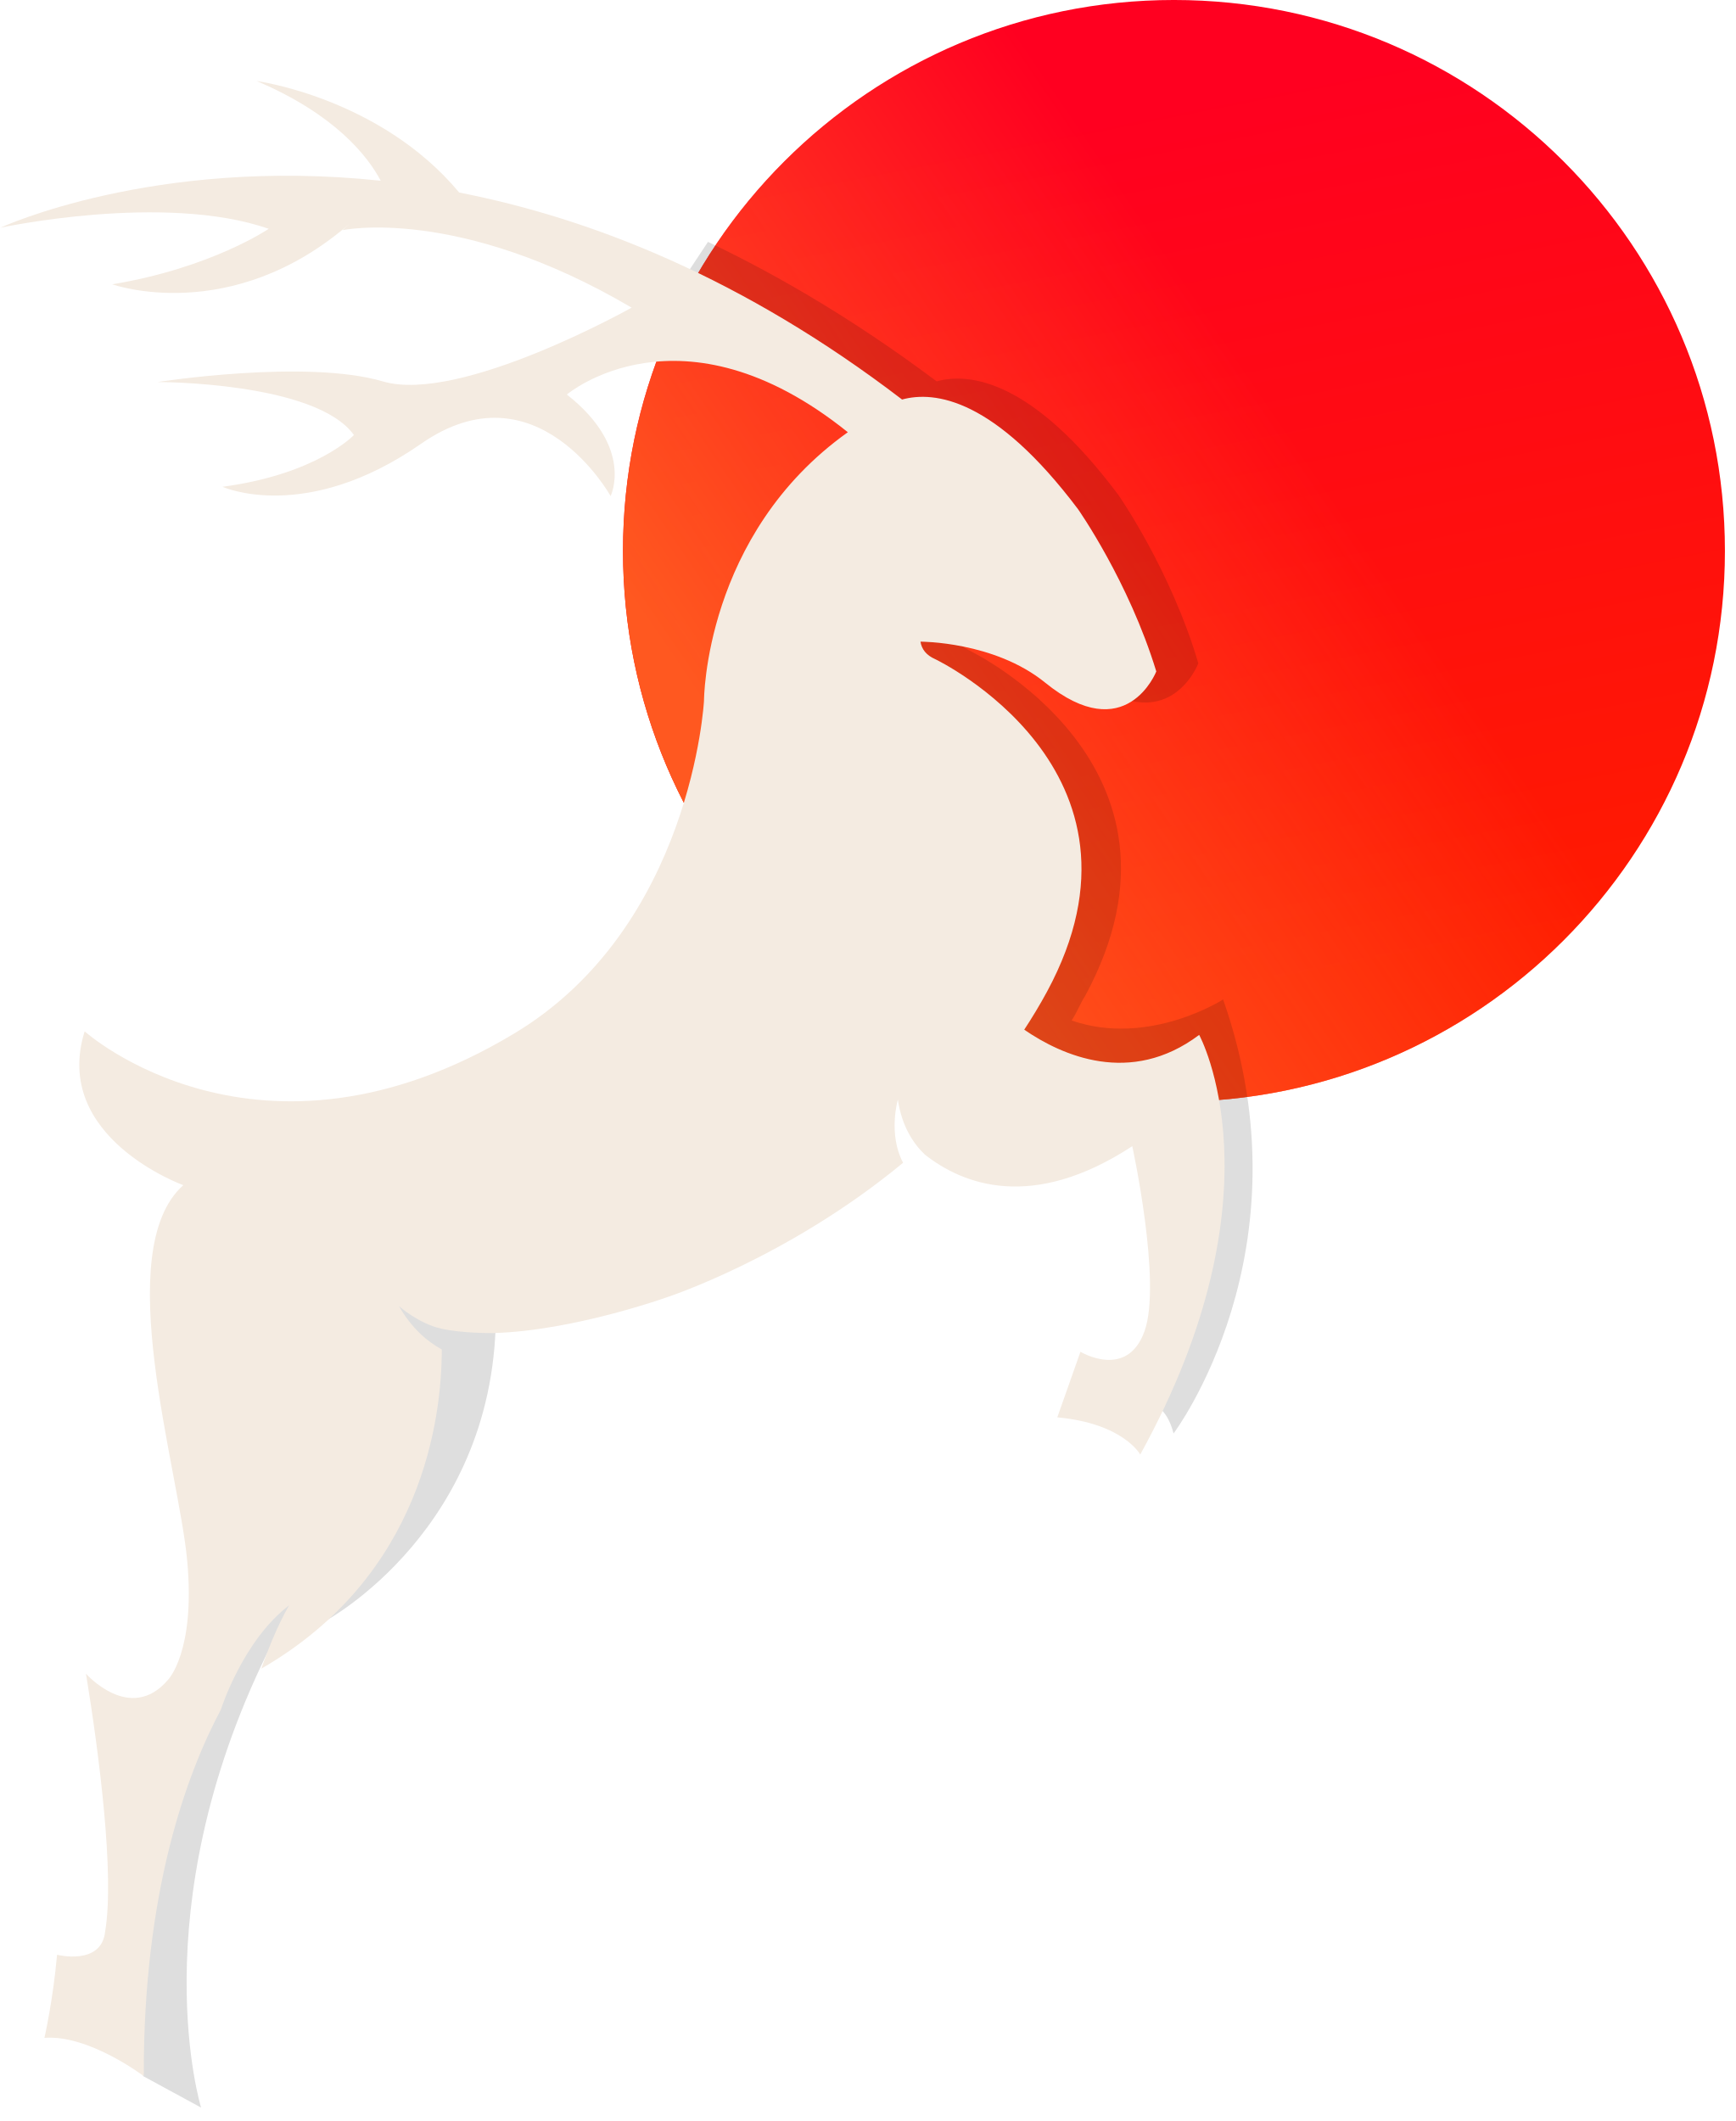
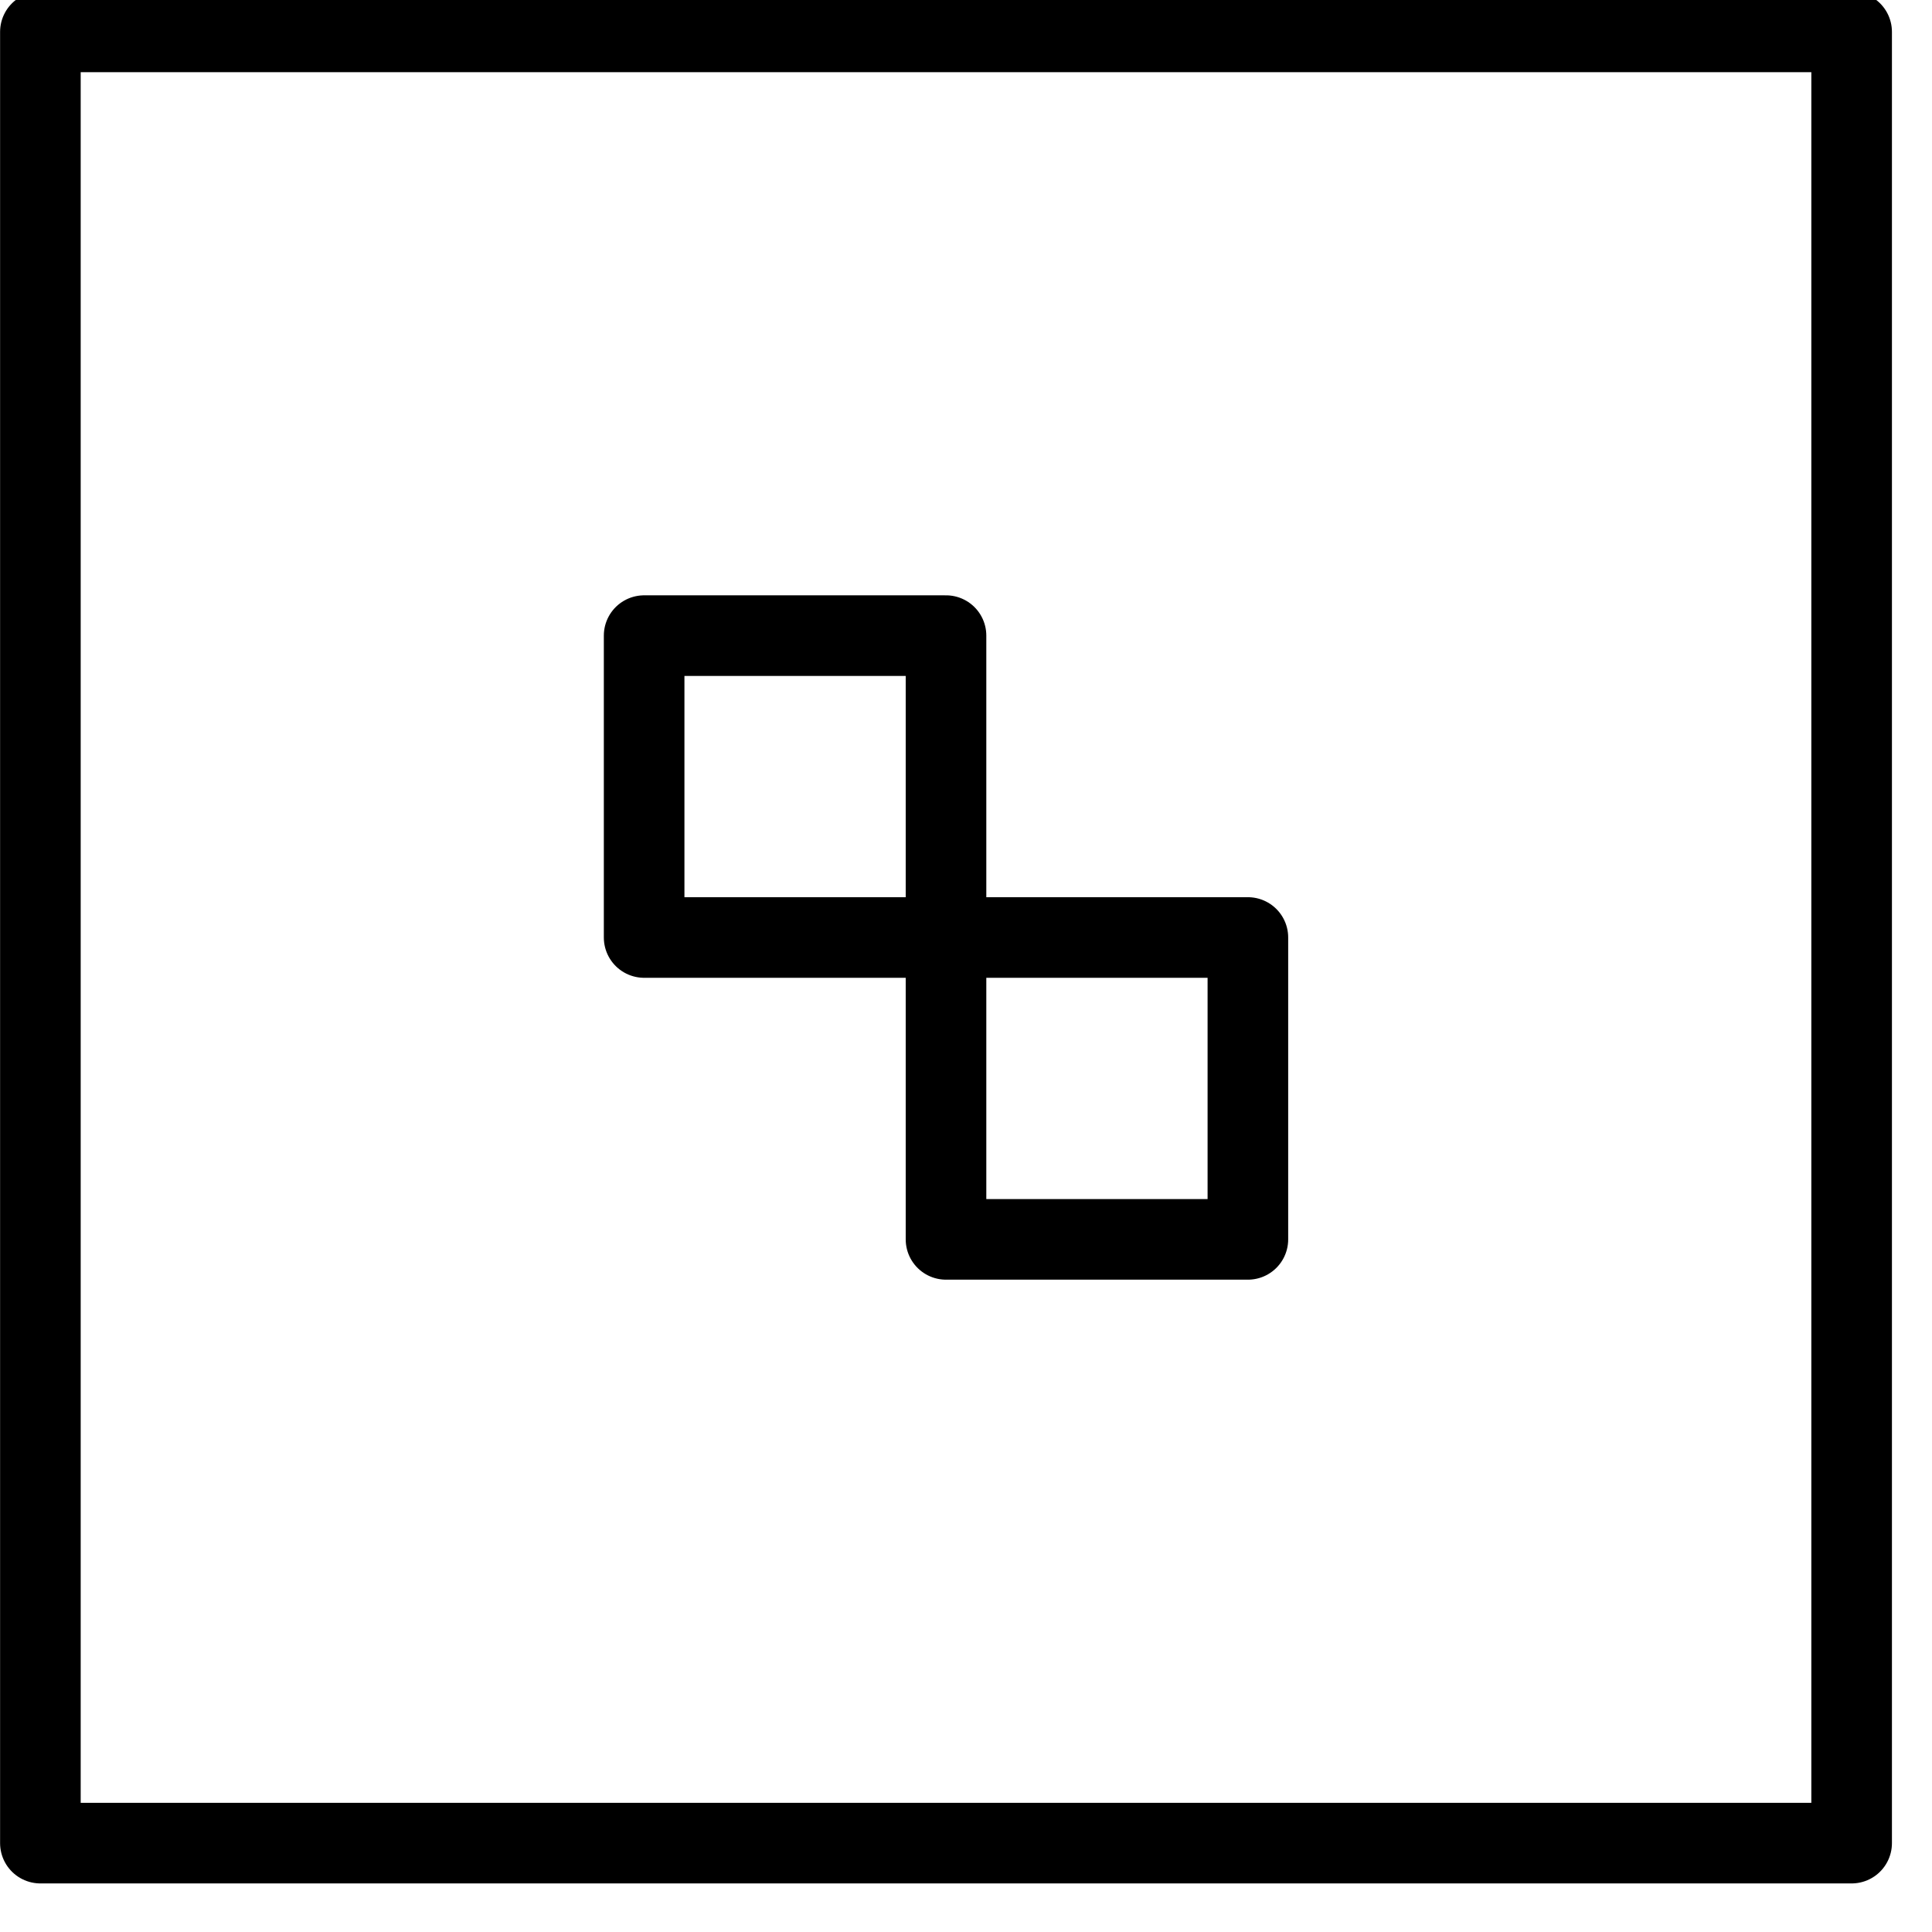
- <svg xmlns="http://www.w3.org/2000/svg" width="100%" height="100%" viewBox="0 0 63 77" version="1.1" xml:space="preserve" style="fill-rule:evenodd;clip-rule:evenodd;stroke-linejoin:round;stroke-miterlimit:2;">
-   <g transform="matrix(1,0,0,1,-13842.9,122)">
-     <g transform="matrix(0.465116,0,0,0.465116,7069.24,-224.791)">
-       <circle cx="14655" cy="264" r="43" style="fill:url(#_Linear1);" />
-     </g>
-     <g transform="matrix(0.465116,0,0,0.465116,7069.24,-224.791)">
-       <circle cx="14655" cy="264" r="43" style="fill:url(#_Linear2);" />
-     </g>
-     <path d="M13879.7,-83.248L13878.4,-83.028L13877.4,-85.817L13875.9,-91.247L13873.7,-97.007L13873.3,-100.713L13875.5,-103.42L13874.7,-107.12L13868.2,-109.908L13867.9,-112.161L13868.6,-113.219C13871.2,-111.981 13874,-110.33 13876.9,-108.155L13876.9,-108.154C13878.1,-108.493 13880.4,-108.185 13883.5,-104.027C13883.5,-104.027 13885.4,-101.313 13886.4,-97.919C13886.4,-97.919 13885.3,-95.017 13882.2,-97.499C13880.3,-99.052 13877.6,-99.04 13877.6,-99.04C13877.6,-98.758 13877.8,-98.529 13878.1,-98.378C13878.1,-98.378 13886.8,-94.21 13882.3,-85.862C13882.1,-85.551 13882,-85.249 13881.8,-84.953C13884.6,-83.98 13887.3,-85.716 13887.3,-85.716C13890.5,-76.586 13885.5,-69.959 13885.5,-69.959C13885.1,-71.52 13884,-71.005 13884,-71.005L13885.1,-72.645L13885.4,-76.284L13885.2,-82.023L13883.7,-81.609L13880.5,-81.525L13879.7,-83.248Z" style="fill-opacity:0.13;fill-rule:nonzero;" />
-     <path d="M13848.1,-46.628L13850.2,-45.487C13850.2,-45.487 13848,-52.59 13852.6,-61.988L13853.9,-63.026L13853.8,-65.438L13851.5,-63.703L13849,-58.785L13847.6,-47.968L13848.1,-46.628ZM13854.7,-63.146C13854.7,-63.146 13861,-66.509 13860.9,-74.52L13855.2,-75.295L13854.8,-71.965L13854.7,-63.146Z" style="fill-opacity:0.13;fill-rule:nonzero;" />
-     <g transform="matrix(0.185144,-0.0496092,0.0496092,0.185144,13888.1,-80.8726)">
-       <path d="M0,-122.299C-9.791,-146.581 -20.354,-151.016 -26.82,-150.983L-26.813,-150.985C-49.841,-180.909 -74.698,-199.317 -97.676,-210.556C-107.492,-231.797 -129.264,-240.887 -129.264,-240.887C-116.456,-230.862 -112.605,-221.591 -111.456,-216.564C-151.808,-232.105 -183.344,-226.608 -183.344,-226.608C-183.344,-226.608 -151.681,-225.055 -134.297,-213.259C-134.297,-213.259 -146.714,-208.913 -165.649,-210.776C-165.649,-210.776 -146.067,-197.22 -119.314,-210.197L-120.883,-209.391C-120.883,-209.391 -98.557,-208.288 -71.783,-181.049C-71.783,-181.049 -107.911,-171.818 -120.883,-179.734C-133.855,-187.65 -162.157,-190.676 -162.157,-190.676C-162.157,-190.676 -133.208,-182.993 -128.824,-171.353C-128.824,-171.353 -137.479,-165.998 -155.405,-168.326C-155.405,-168.326 -142.094,-157.383 -116.971,-166.464C-91.847,-175.543 -84.862,-147.605 -84.862,-147.605C-84.862,-147.605 -78.111,-155.288 -87.889,-168.326C-87.889,-168.326 -62.301,-180.418 -38.335,-147.657C-69.643,-135.987 -77.811,-105.586 -77.811,-105.586C-77.811,-105.586 -91.074,-64.846 -128.824,-54.013C-183.203,-38.409 -207.314,-75.457 -207.314,-75.457C-218.598,-57.638 -196.807,-42.48 -196.807,-42.48C-213.383,-34.143 -211.543,9.125 -214.501,26.392C-217.449,43.609 -223.916,47.306 -223.916,47.306C-232.936,53.461 -238.559,42.127 -238.559,42.127C-240.09,57.443 -243.172,80.385 -247.695,90.231C-250.044,96.381 -257.627,92.125 -257.627,92.125C-260.599,100.262 -264.013,106.714 -264.013,106.714C-255.709,108.255 -247.716,118.588 -247.716,118.588C-238.764,84.769 -225.008,65.332 -215.642,55.307L-215.651,55.311C-215.651,55.311 -208.275,43.757 -198.031,39.566C-198.031,39.566 -201.598,42.912 -206.234,49.795C-172.095,40.671 -160.908,12.657 -157.577,0.247C-159.881,-1.946 -162.055,-5.136 -163.281,-9.772C-163.281,-9.772 -160.589,-5.655 -156.698,-3.611C-153.186,-1.765 -148.21,-0.45 -147.273,-0.212C-132.665,3.263 -114.08,1.749 -114.08,1.749C-114.08,1.749 -89.856,0.526 -64.041,-11.296C-65.425,-17.301 -61.902,-23.111 -61.902,-23.111C-62.498,-17.927 -61.166,-14.194 -59.655,-11.725C-54.178,-4.402 -42.849,3.986 -21.305,-3.098L-21.303,-3.097C-21.303,-3.097 -22.545,23.281 -28.133,31.352C-33.721,39.424 -40.86,31.973 -40.86,31.973L-48.311,42.838C-36.515,47.184 -34.962,53.703 -34.962,53.703C4.461,12.727 -3.609,-20.178 -3.609,-20.178C-18.715,-14.094 -29.771,-23.176 -35.356,-29.707C-33.293,-31.543 -31.279,-33.482 -29.335,-35.536C3.492,-70.226 -33.447,-101.832 -33.447,-101.832C-34.941,-103.023 -35.465,-104.354 -35.316,-105.782C-35.316,-105.782 -21.793,-102.225 -14.527,-92.189C-2.914,-76.145 6.363,-88.774 6.363,-88.774C5.743,-106.623 0,-122.299 0,-122.299" style="fill:rgb(244,235,225);fill-rule:nonzero;" />
+ <svg xmlns="http://www.w3.org/2000/svg" width="100%" height="100%" viewBox="0 0 32 32" version="1.1" xml:space="preserve" style="fill-rule:evenodd;clip-rule:evenodd;stroke-linecap:round;stroke-linejoin:round;stroke-miterlimit:1.5;">
+   <g transform="matrix(1,0,0,1,-255.333,-23.7999)">
+     <g transform="matrix(0.935829,0,0,5.15443,-4159.87,-55719)">
+       <g transform="matrix(0.534286,0,0,0.0970039,4363.29,10794.2)">
+         <path d="M665.157,210.759L725.157,210.759L725.157,270.759L665.157,270.759C665.157,270.759 665.157,210.759 665.157,210.759ZM695.157,240.759L695.157,250.759L705.157,250.759L705.157,240.759L695.157,240.759ZM685.157,230.759C685.157,230.759 685.157,240.759 685.157,240.759L695.157,240.759L695.157,230.759C695.157,230.759 685.157,230.759 685.157,230.759Z" style="fill:none;stroke:black;stroke-width:2.67px;" />
+       </g>
    </g>
  </g>
-   <defs>
-     <linearGradient id="_Linear1" x1="0" y1="0" x2="1" y2="0" gradientUnits="userSpaceOnUse" gradientTransform="matrix(13.0384,68.6346,-68.6346,13.0384,14648.4,230.096)">
-       <stop offset="0" style="stop-color:rgb(255,0,32);stop-opacity:1" />
-       <stop offset="1" style="stop-color:rgb(255,27,0);stop-opacity:1" />
-     </linearGradient>
-     <linearGradient id="_Linear2" x1="0" y1="0" x2="1" y2="0" gradientUnits="userSpaceOnUse" gradientTransform="matrix(41.3462,-28.1154,28.1154,41.3462,14616.1,273.096)">
-       <stop offset="0" style="stop-color:rgb(255,88,32);stop-opacity:1" />
-       <stop offset="1" style="stop-color:rgb(255,88,32);stop-opacity:0" />
-     </linearGradient>
-   </defs>
</svg>
